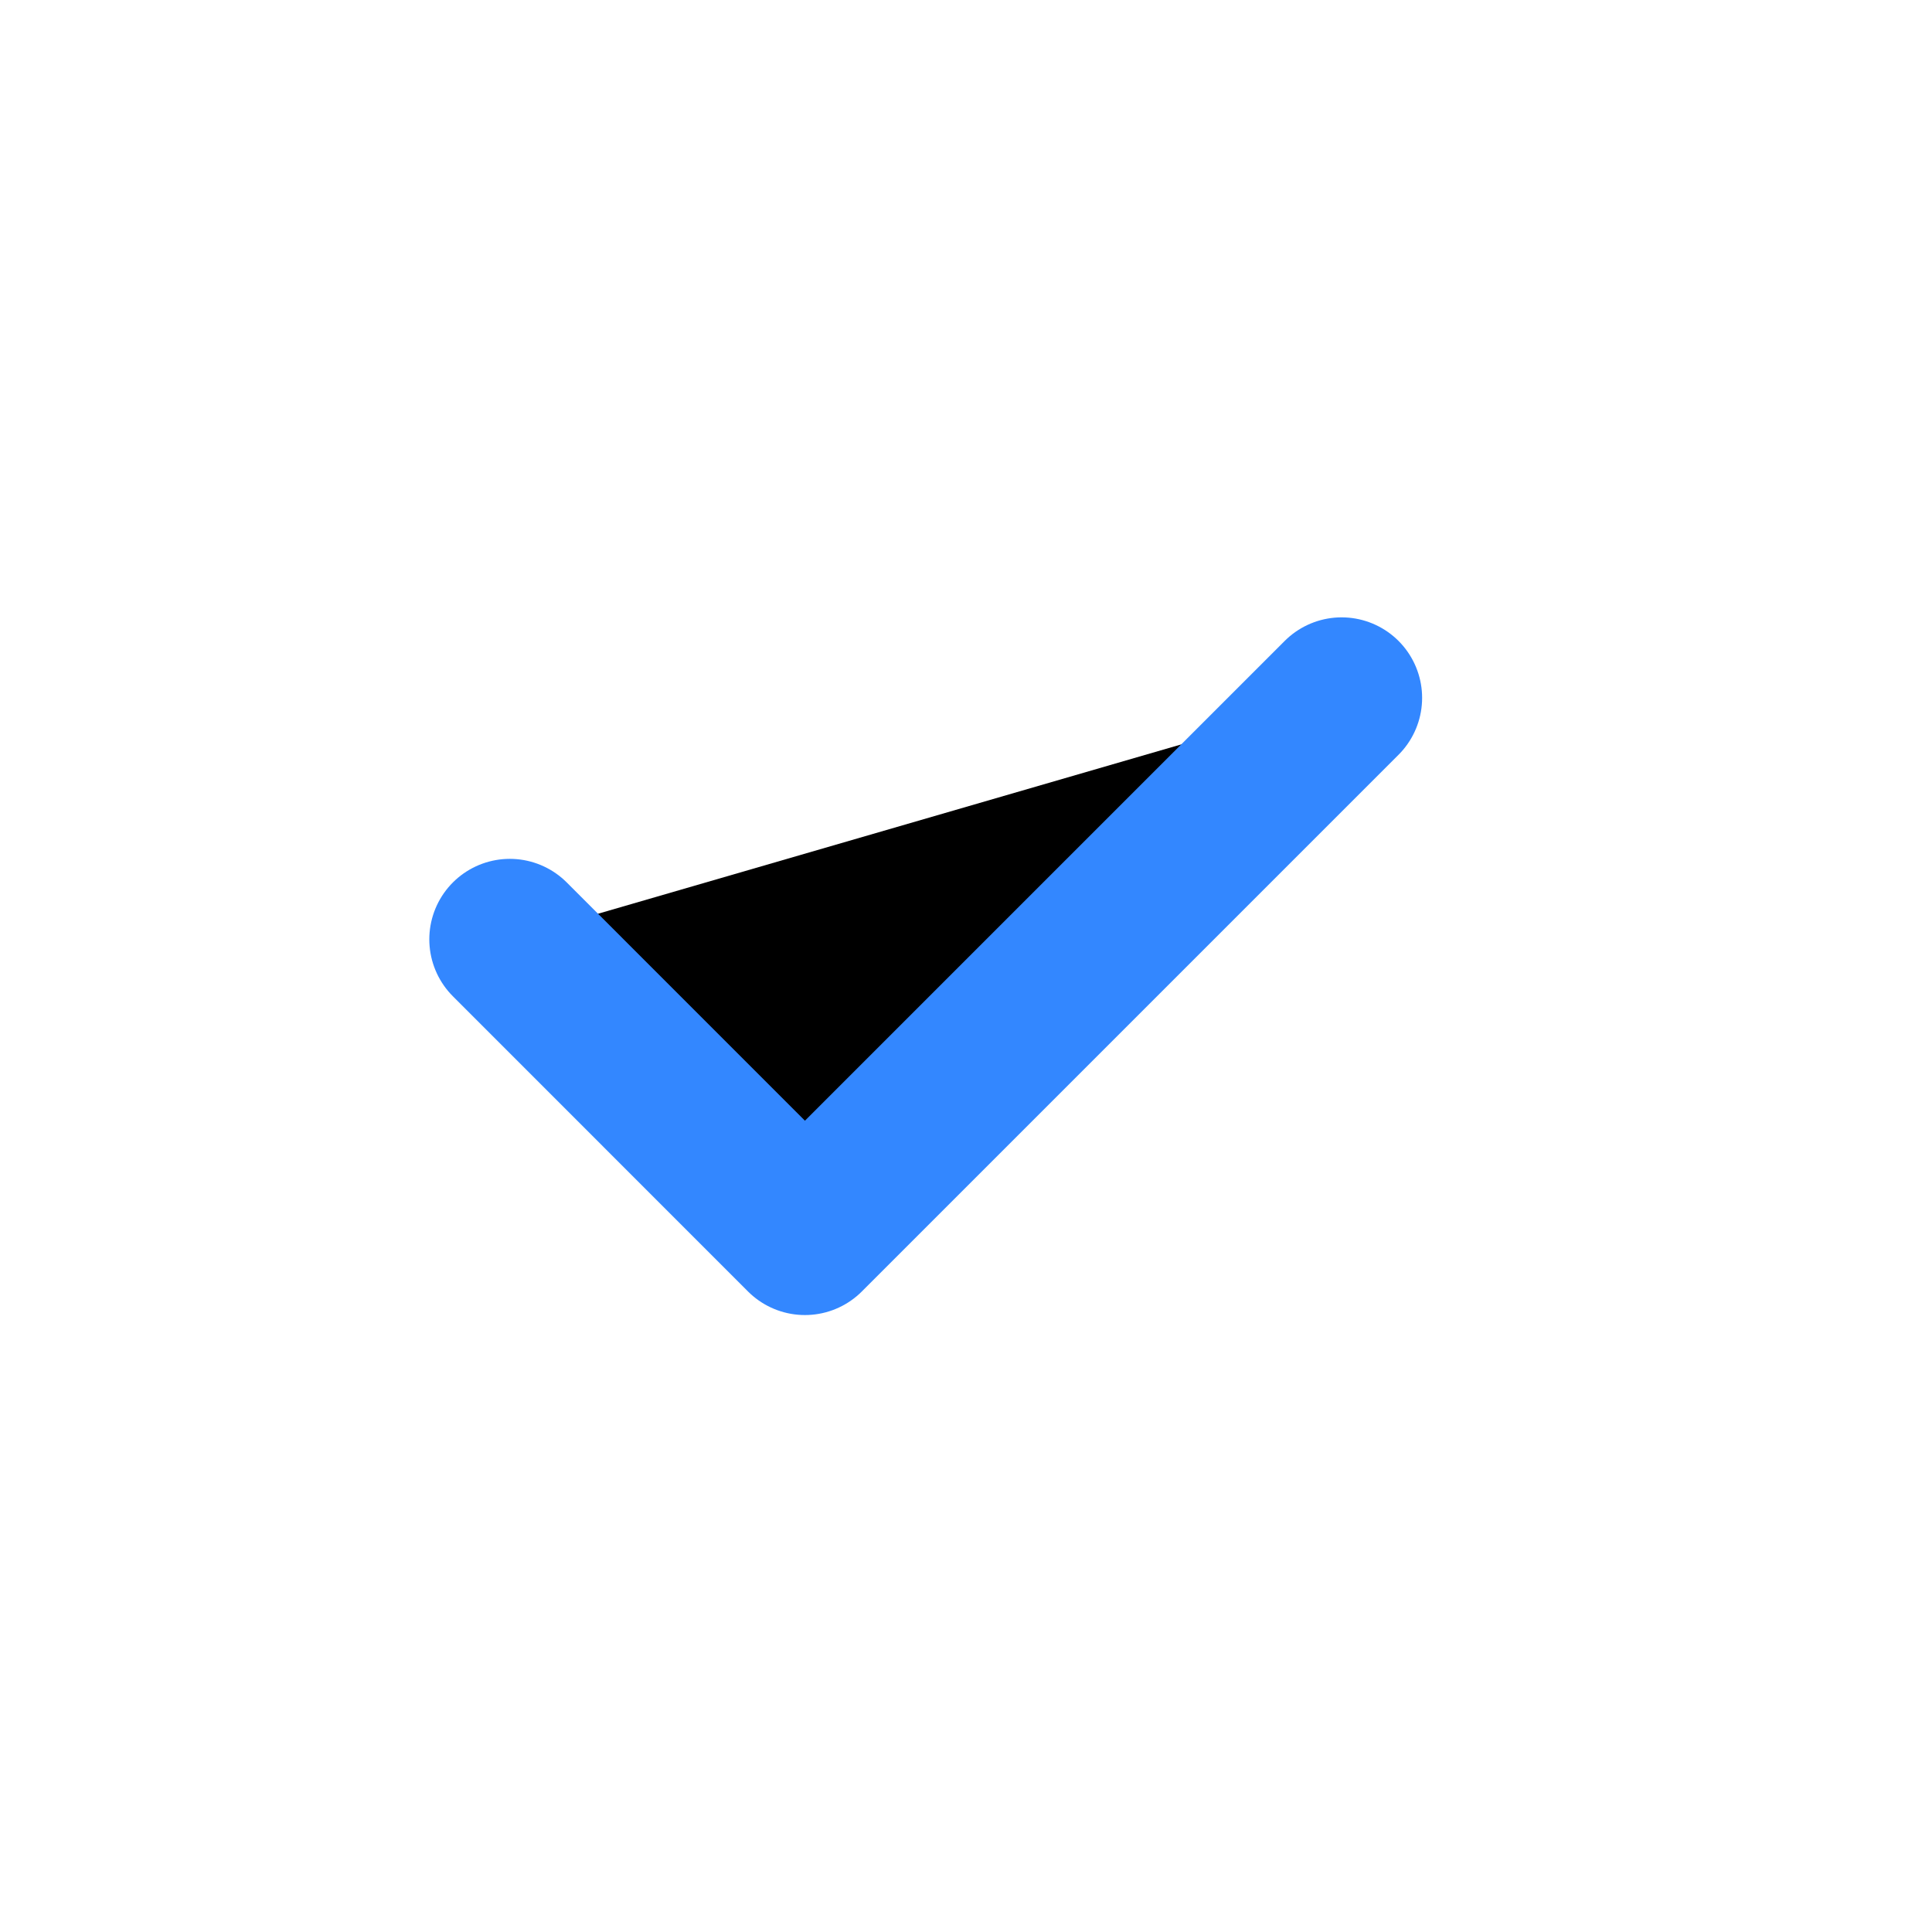
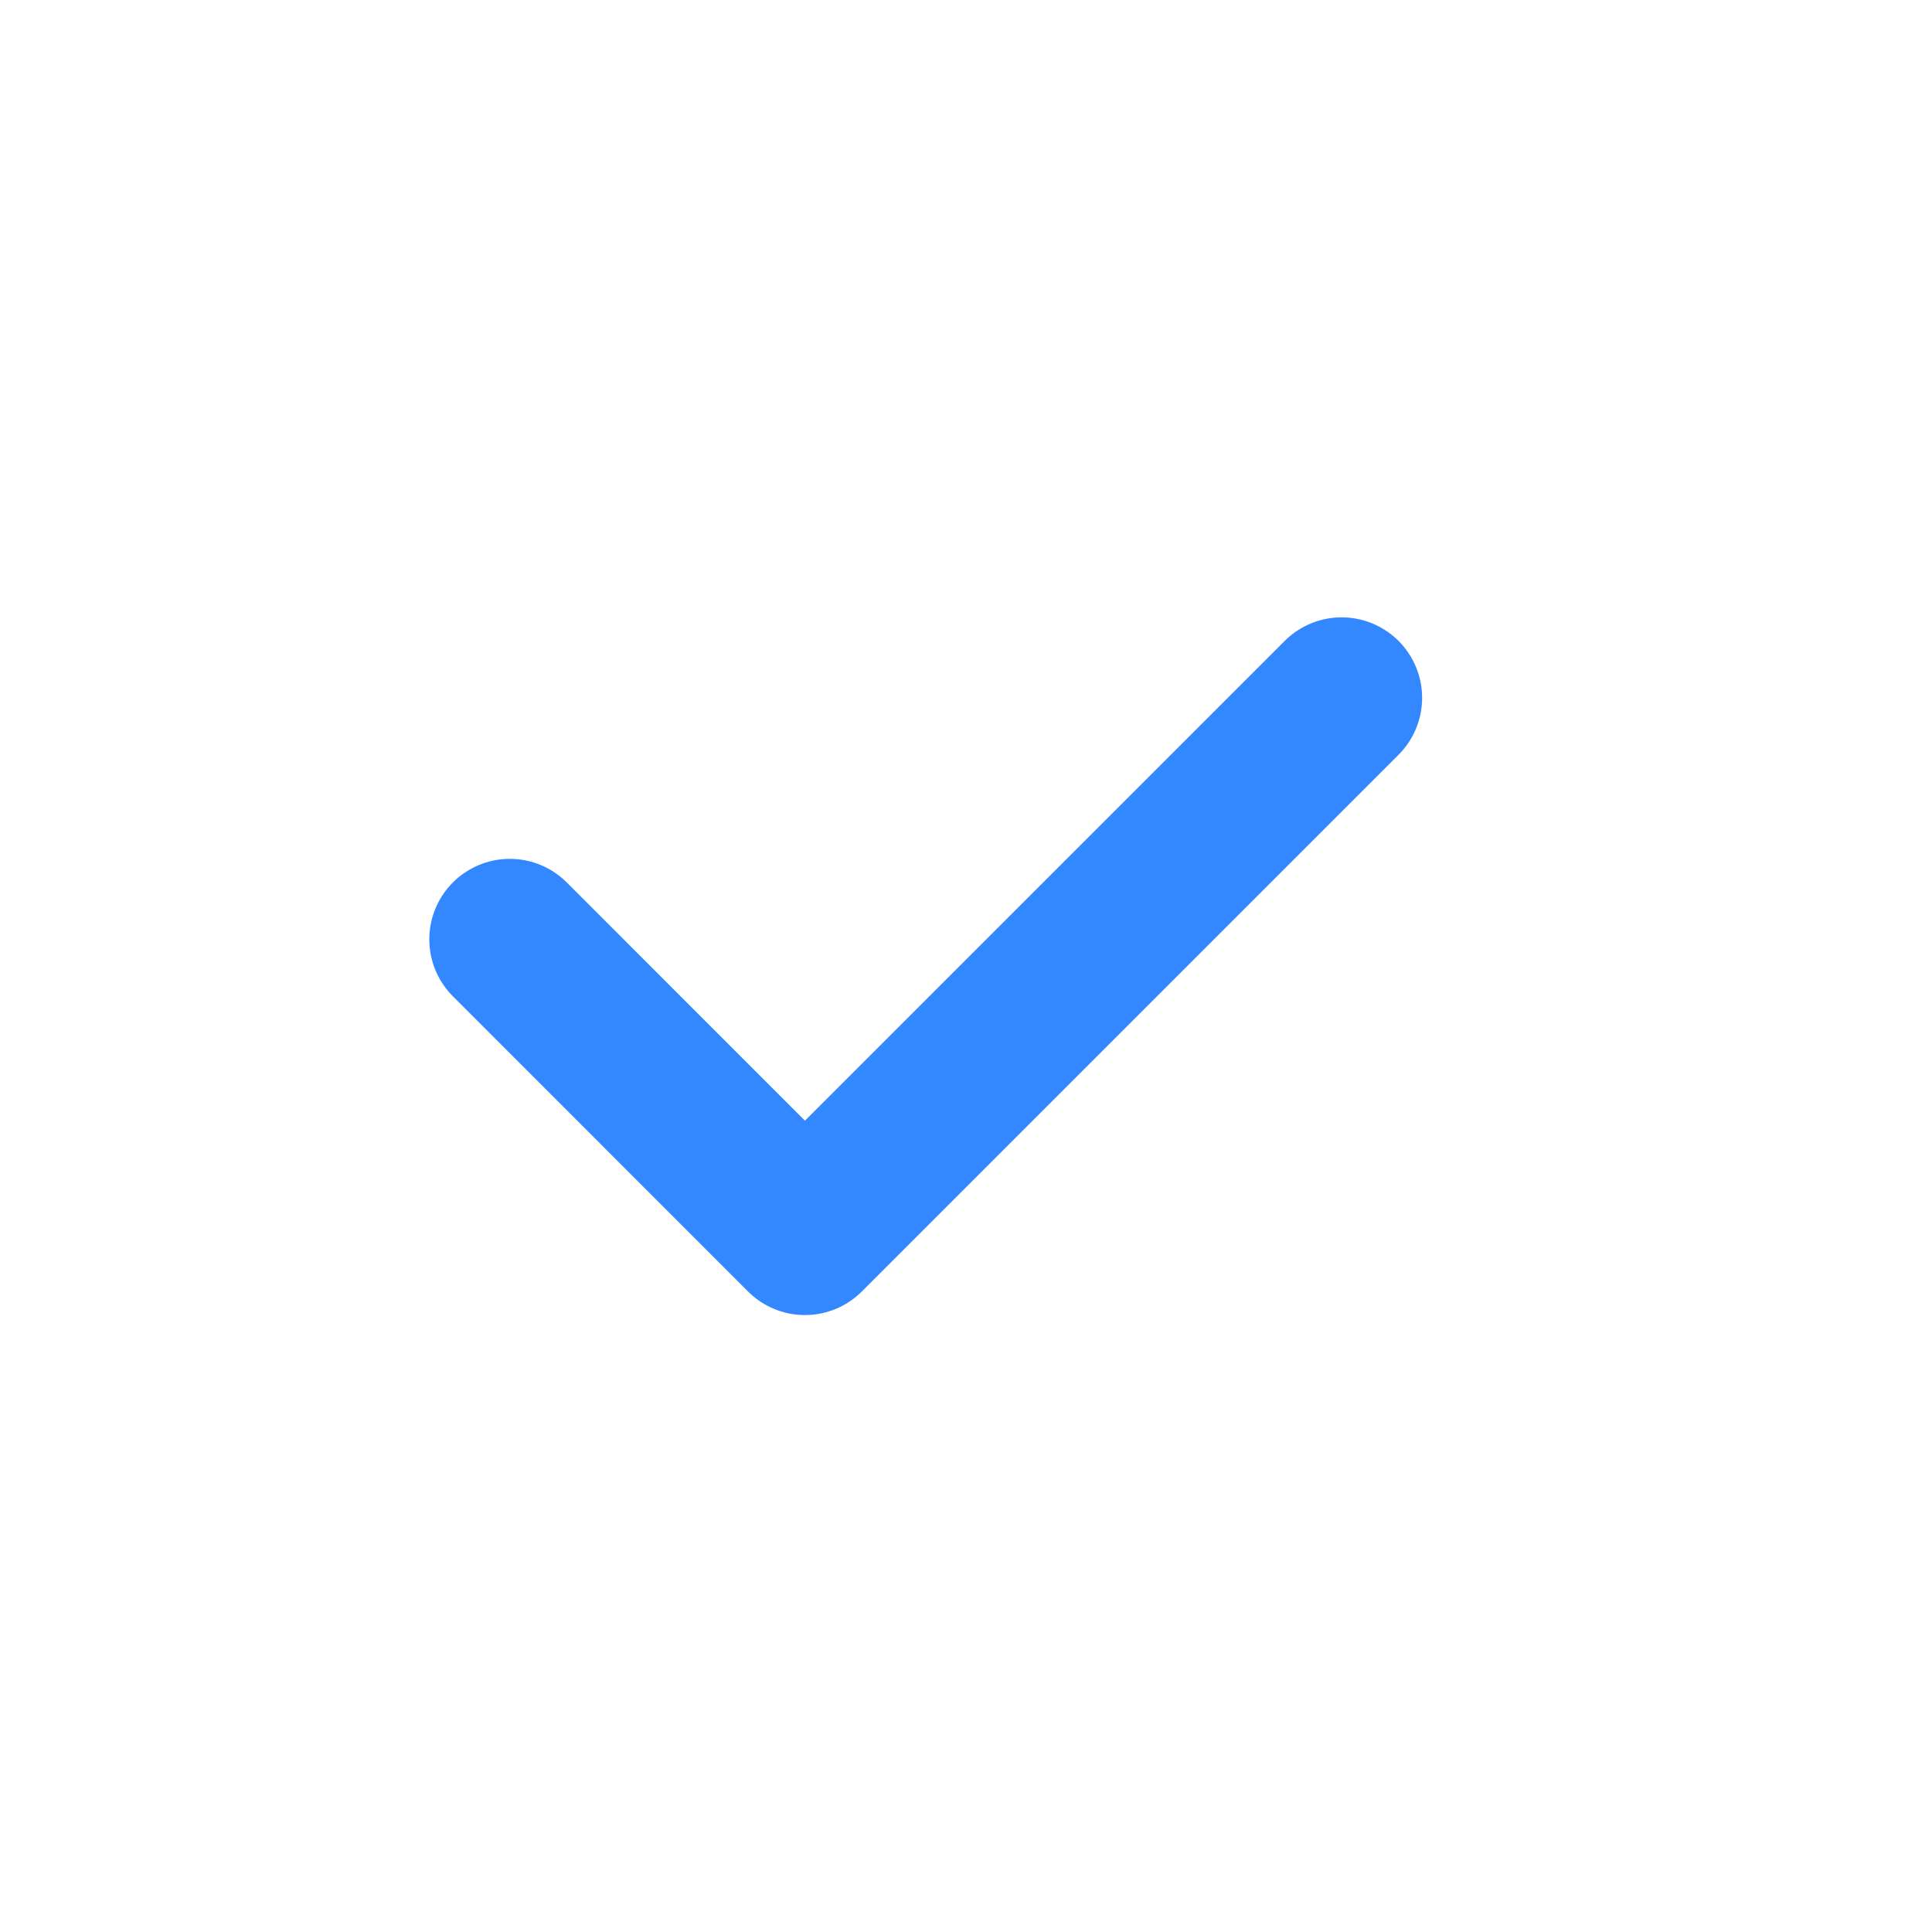
- <svg xmlns="http://www.w3.org/2000/svg" width="24" height="24" viewBox="0 0 24 24" fill="currentColor">
+ <svg xmlns="http://www.w3.org/2000/svg" width="24" height="24" viewBox="0 0 24 24" fill="none">
  <g id="selection/checkbox">
    <path id="line" d="M16.666 8.669L9.999 15.336L6.333 11.669" stroke="#3387FF" stroke-width="2" stroke-linecap="round" stroke-linejoin="round" />
  </g>
</svg>
